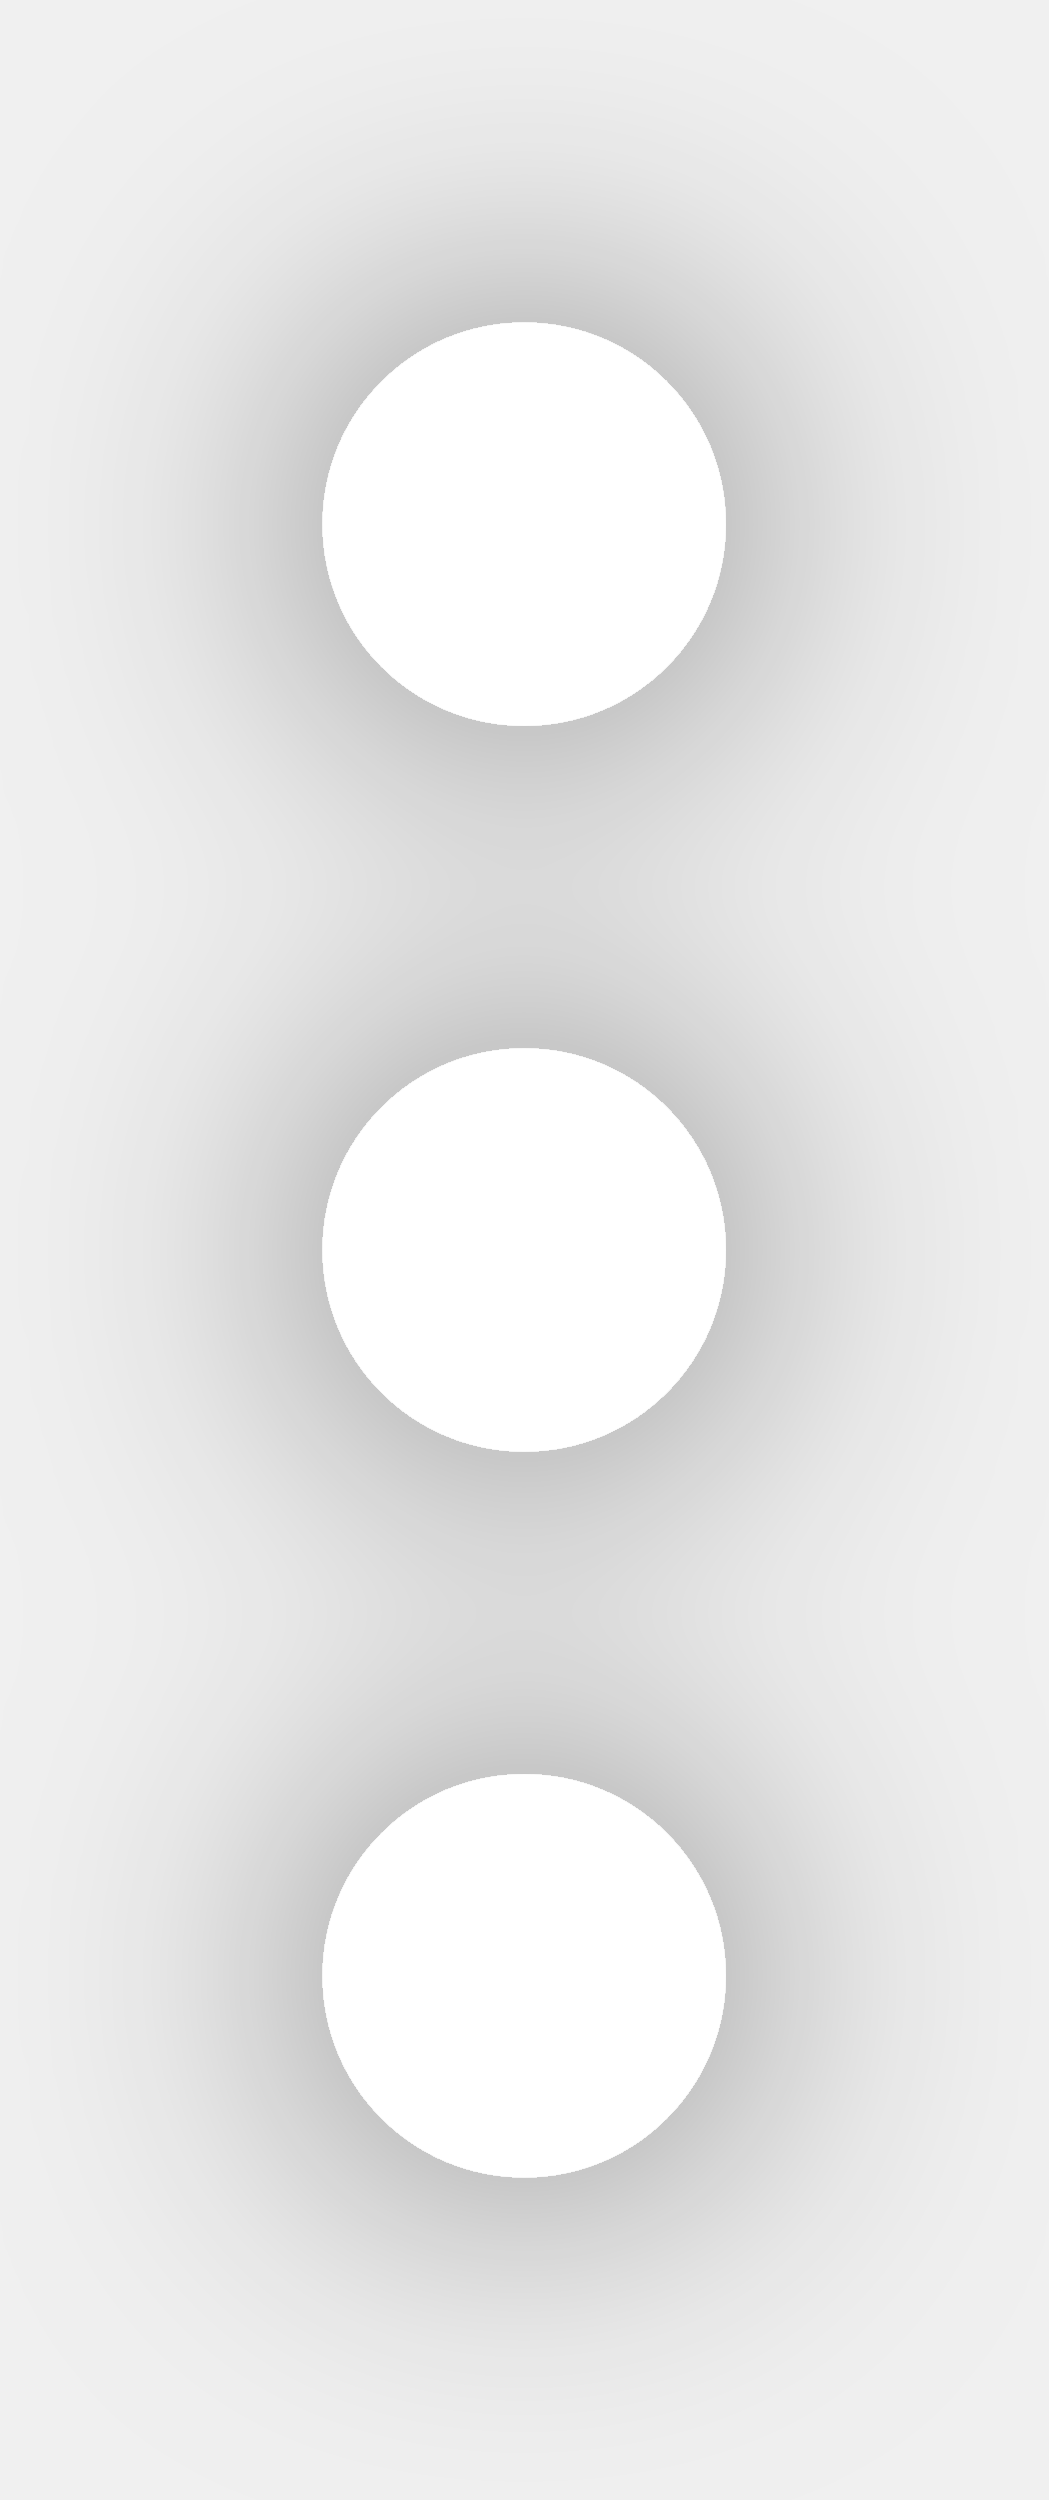
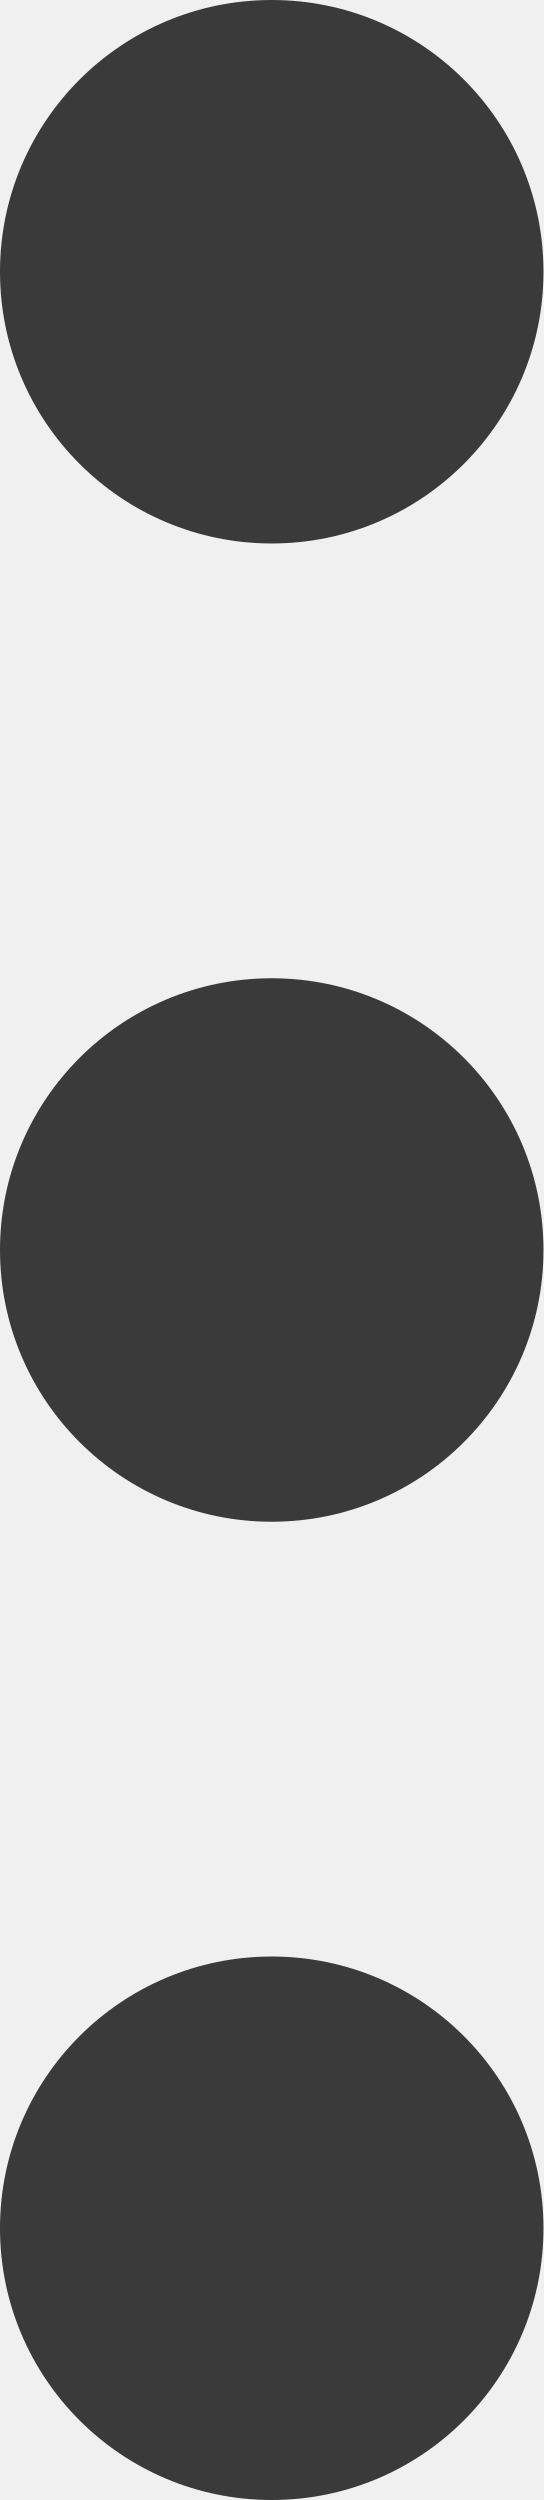
- <svg xmlns="http://www.w3.org/2000/svg" width="13" height="31" viewBox="0 0 13 31" fill="none">
-   <g filter="url(#filter0_d_496_18190)">
-     <circle cx="6.5" cy="6.5" r="2.5" fill="white" />
-     <circle cx="6.5" cy="15.5" r="2.5" fill="white" />
-     <circle cx="6.5" cy="24.5" r="2.5" fill="white" />
-   </g>
-   <defs>
-     <filter id="filter0_d_496_18190" x="0" y="0" width="13" height="31" filterUnits="userSpaceOnUse" color-interpolation-filters="sRGB">
-       <feFlood flood-opacity="0" result="BackgroundImageFix" />
-       <feColorMatrix in="SourceAlpha" type="matrix" values="0 0 0 0 0 0 0 0 0 0 0 0 0 0 0 0 0 0 127 0" result="hardAlpha" />
-       <feOffset />
-       <feGaussianBlur stdDeviation="2" />
-       <feComposite in2="hardAlpha" operator="out" />
-       <feColorMatrix type="matrix" values="0 0 0 0 0 0 0 0 0 0 0 0 0 0 0 0 0 0 0.5 0" />
-       <feBlend mode="normal" in2="BackgroundImageFix" result="effect1_dropShadow_496_18190" />
-       <feBlend mode="normal" in="SourceGraphic" in2="effect1_dropShadow_496_18190" result="shape" />
-     </filter>
-   </defs>
+ <svg xmlns="http://www.w3.org/2000/svg" width="5" height="23" viewBox="0 0 5 23" fill="none">
+   <circle cx="2.5" cy="2.5" r="2.5" fill="#3A3A3A" />
+   <circle cx="2.5" cy="11.5" r="2.5" fill="#3A3A3A" />
+   <circle cx="2.5" cy="20.5" r="2.5" fill="#3A3A3A" />
</svg>
